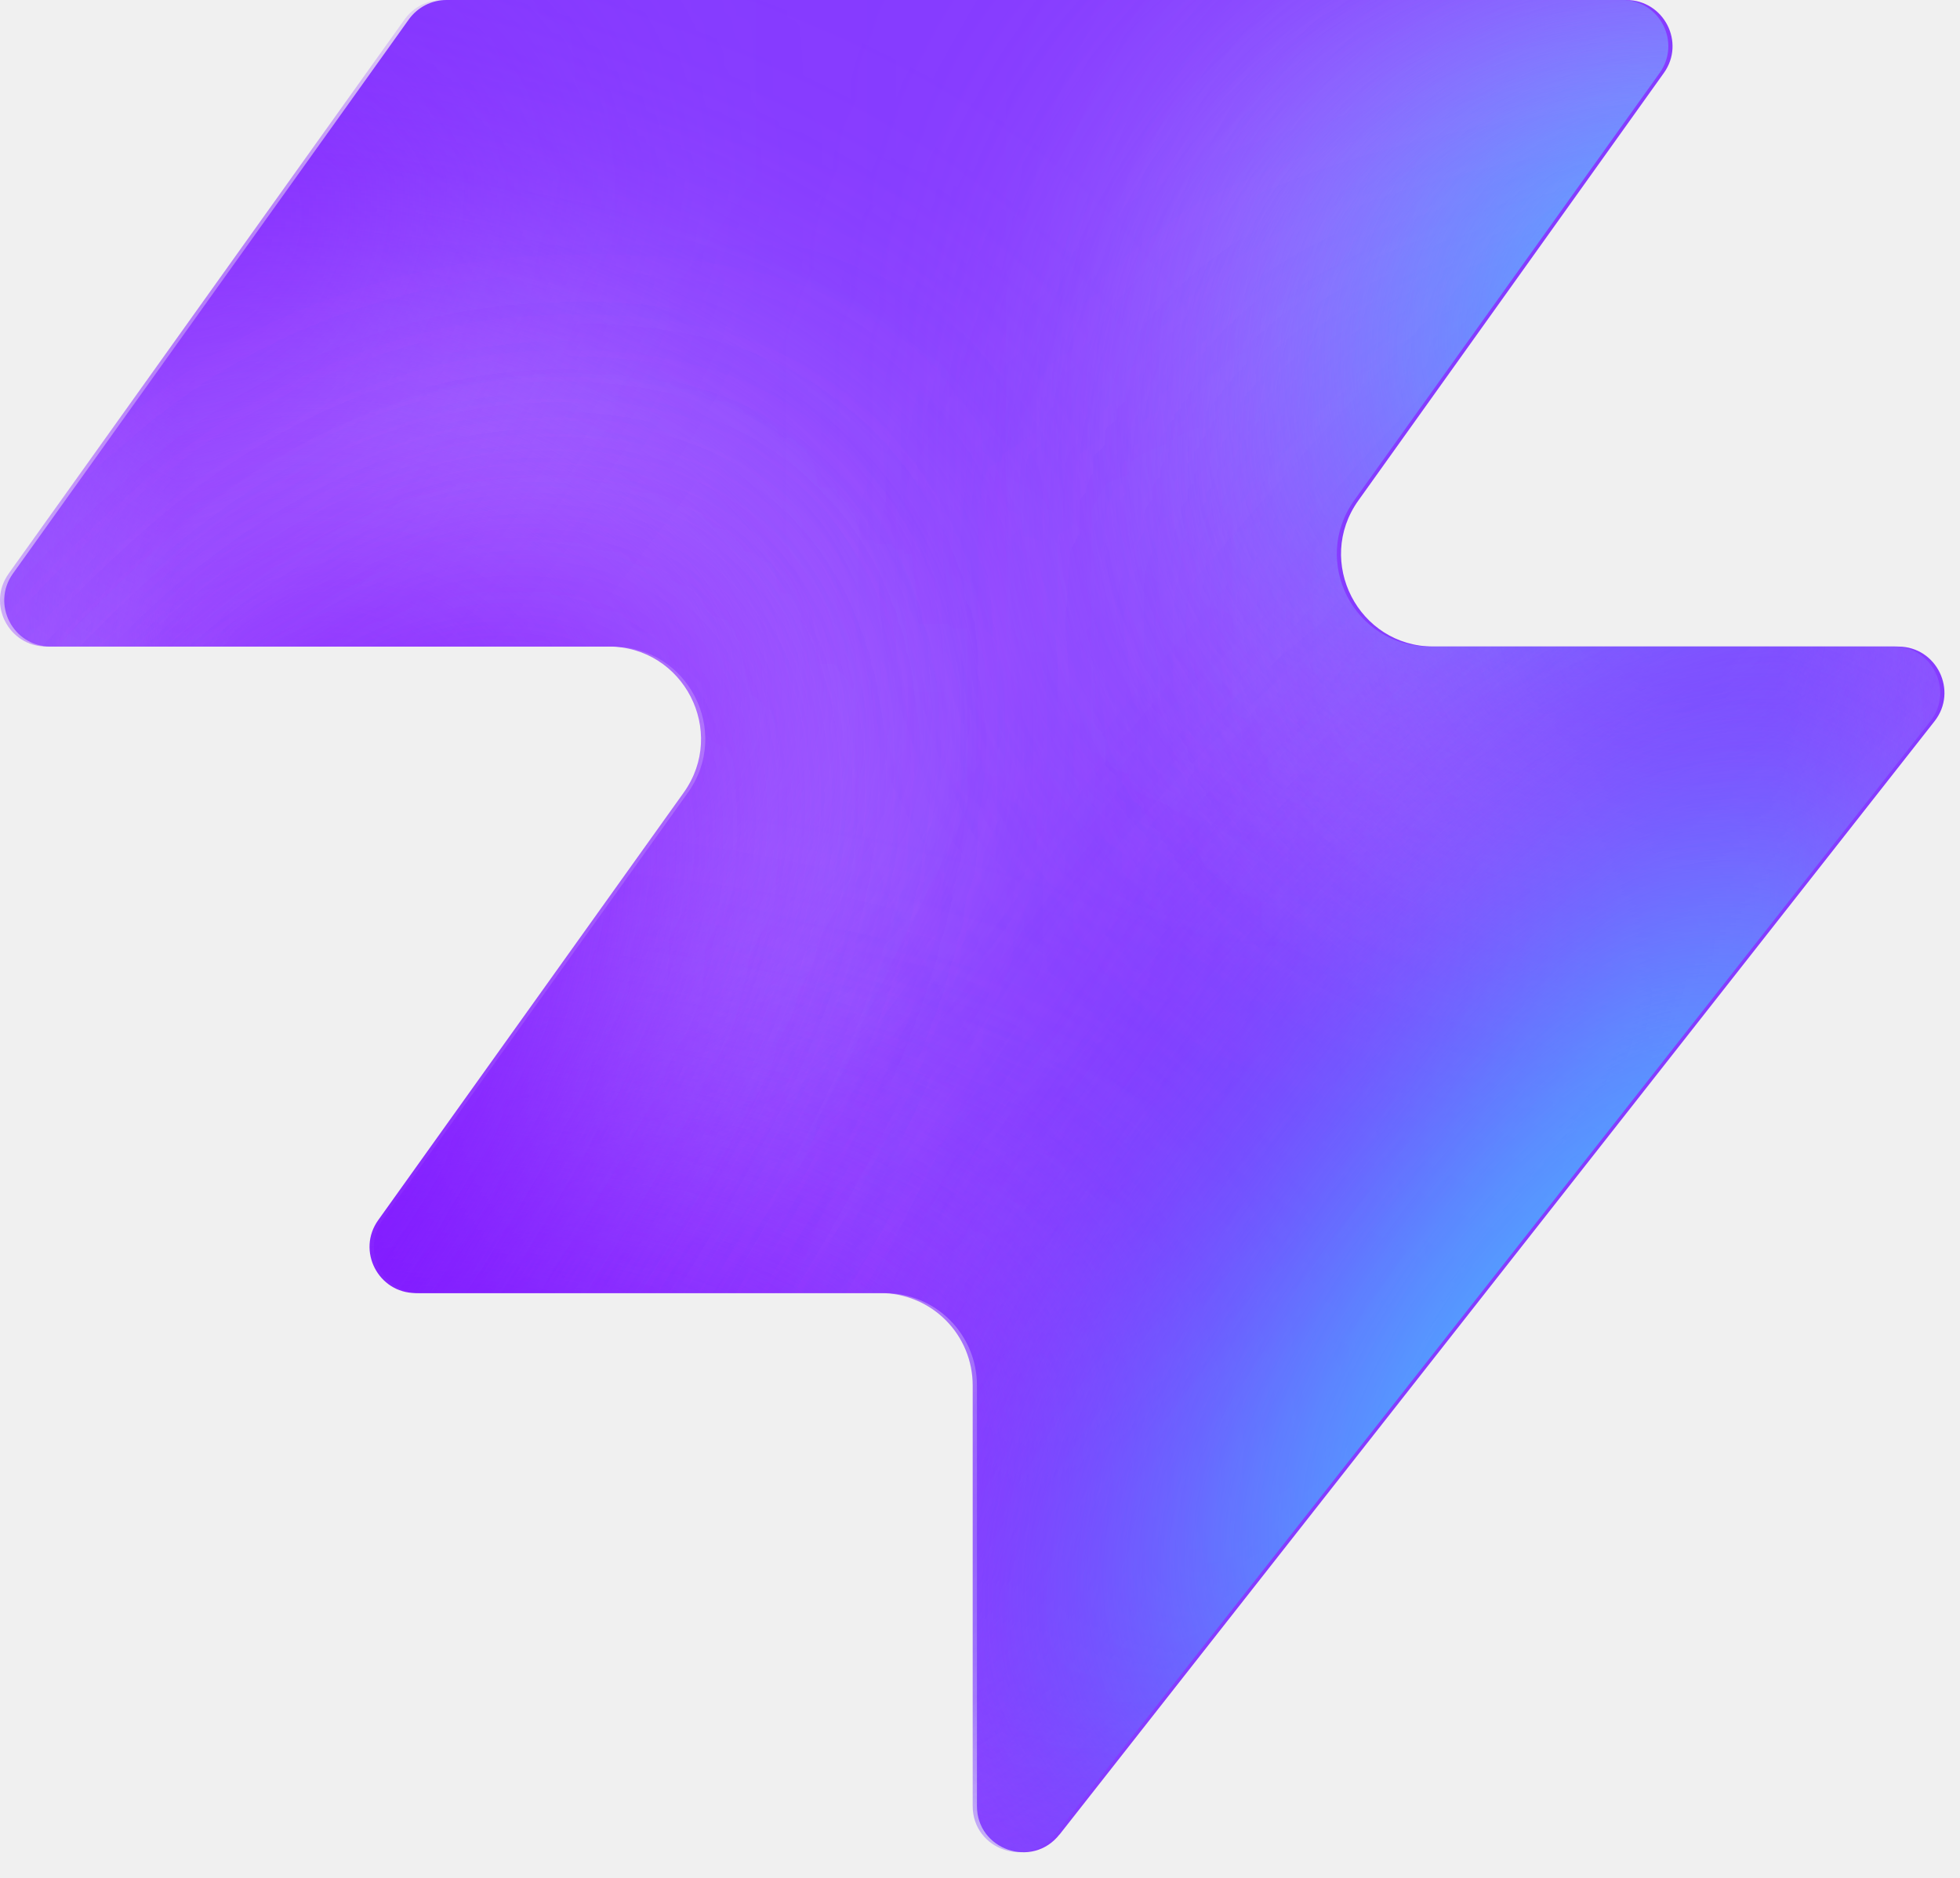
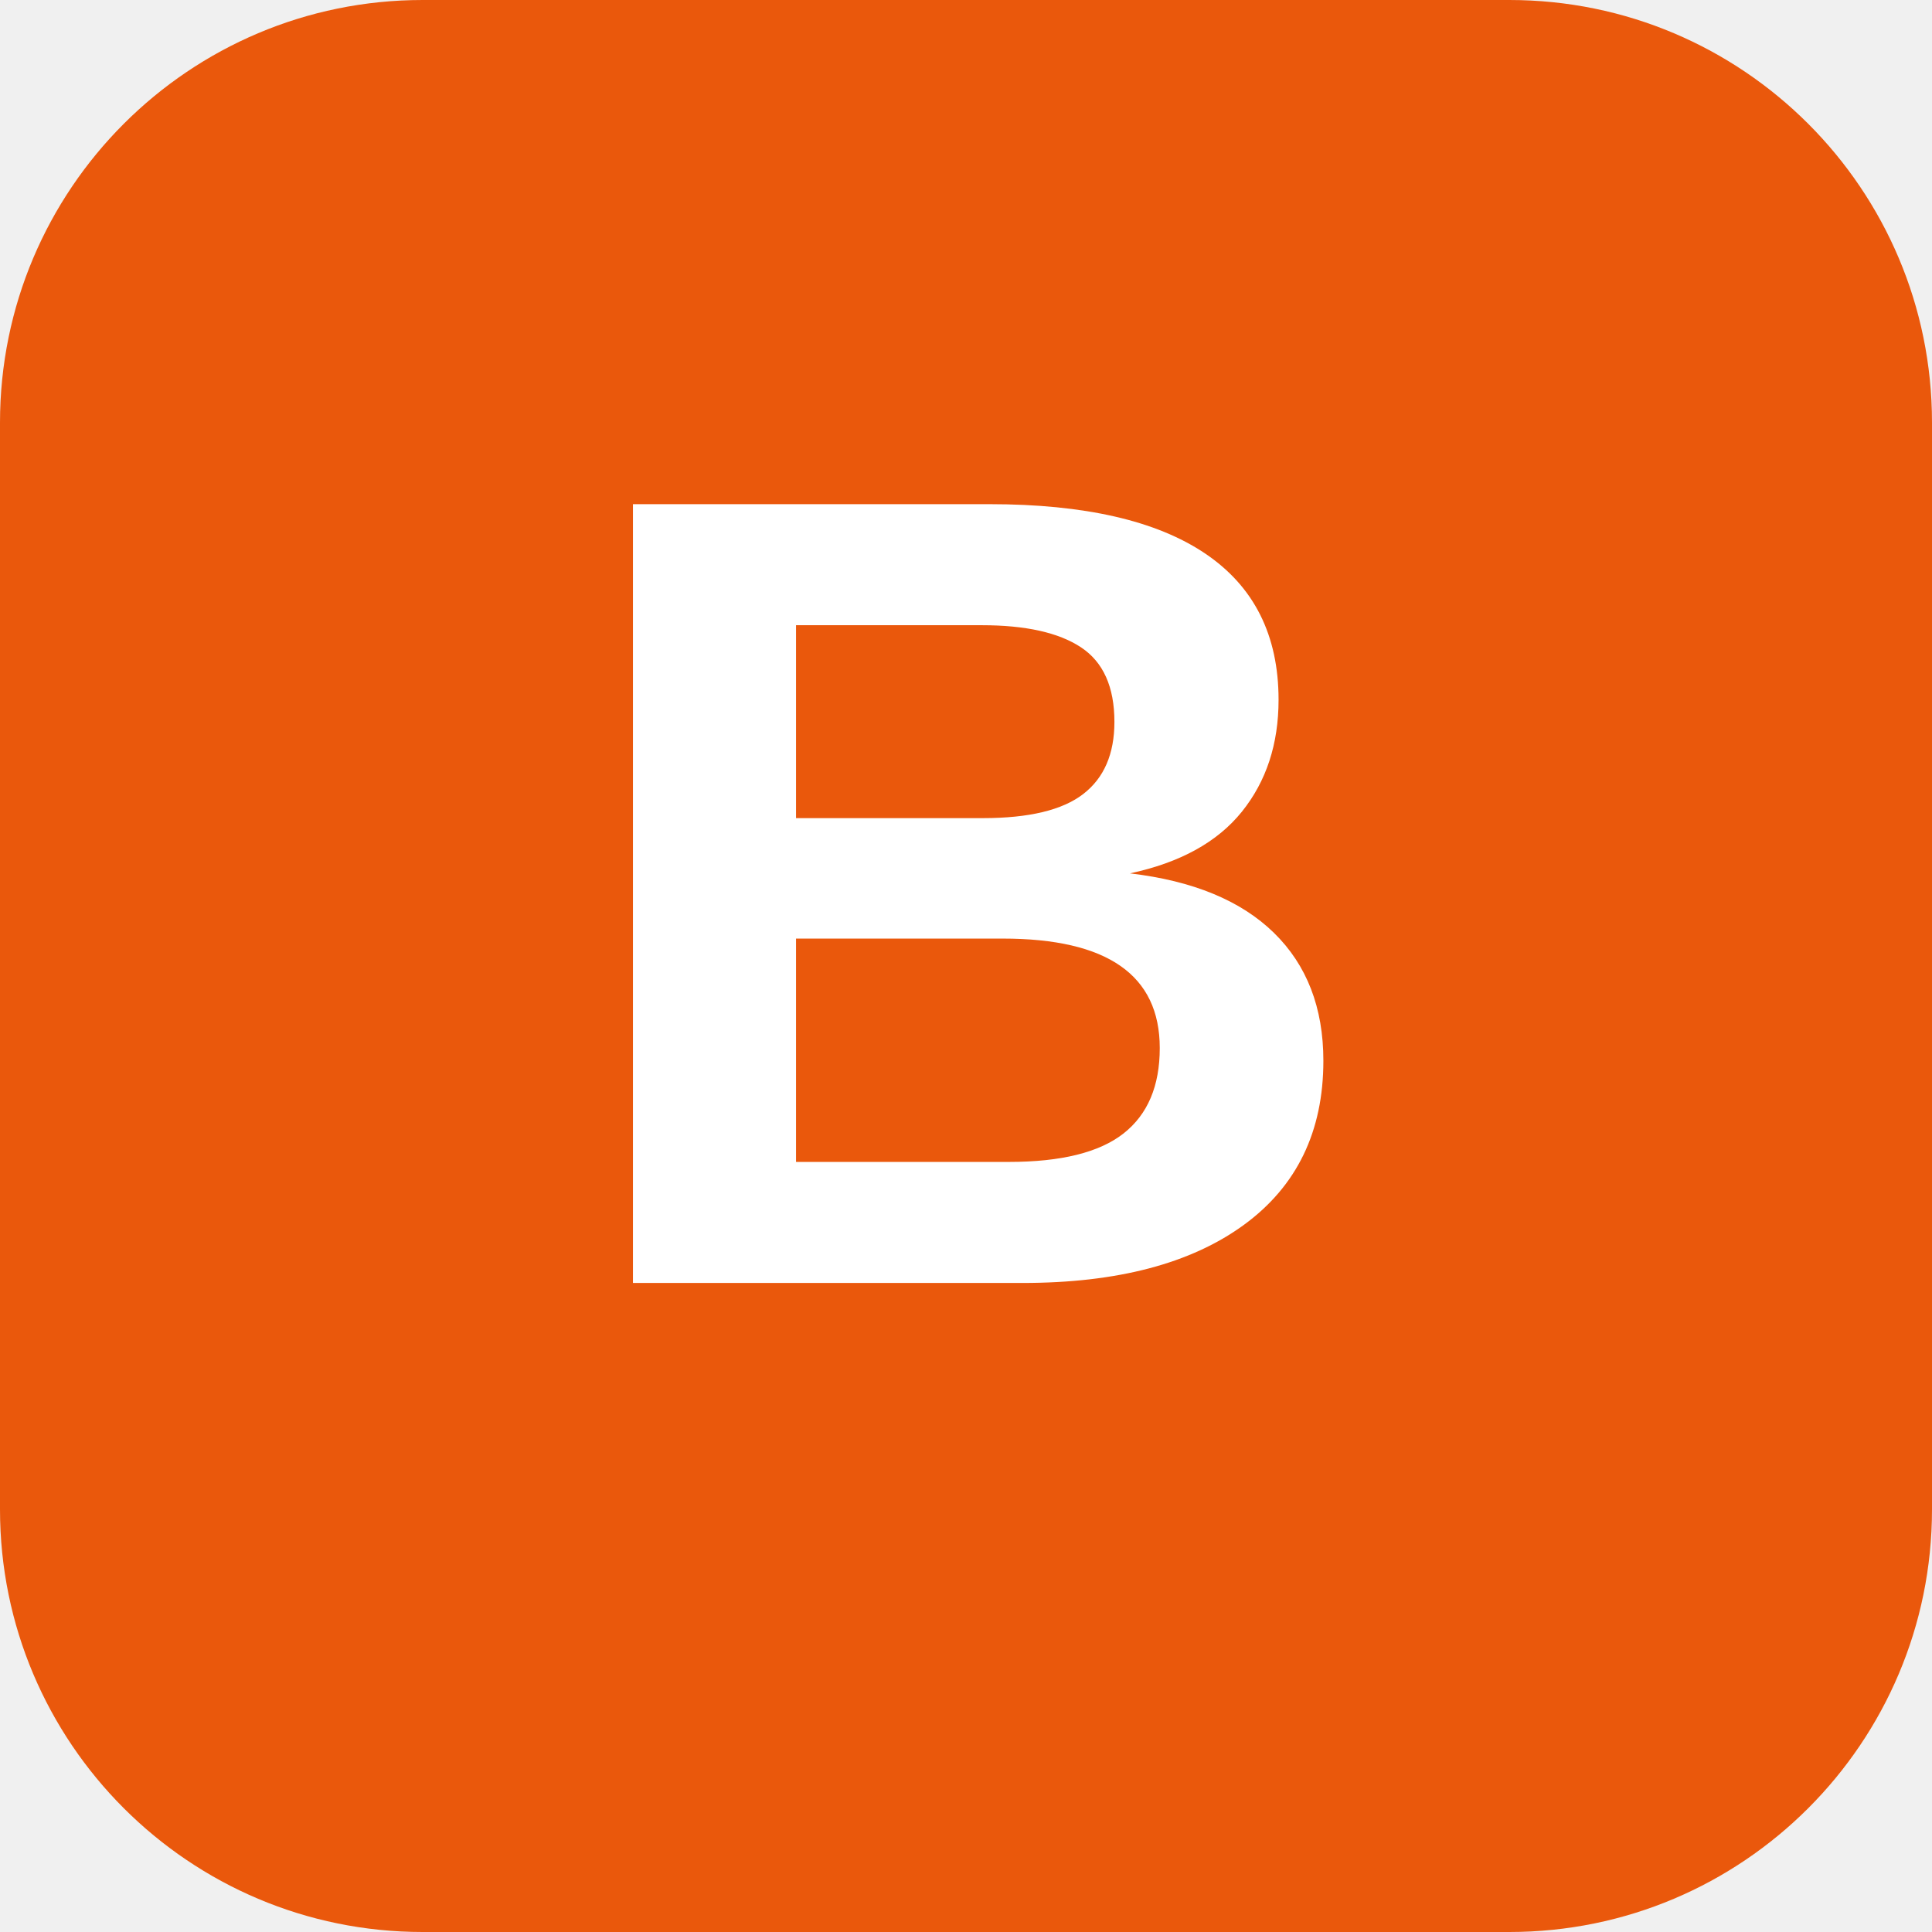
- <svg xmlns="http://www.w3.org/2000/svg" width="48" height="46" fill="none" viewBox="0 0 48 46">
-   <path fill="#863bff" d="M25.946 44.938c-.664.845-2.021.375-2.021-.698V33.937a2.26 2.26 0 0 0-2.262-2.262H10.287c-.92 0-1.456-1.04-.92-1.788l7.48-10.471c1.07-1.497 0-3.578-1.842-3.578H1.237c-.92 0-1.456-1.04-.92-1.788L10.013.474c.214-.297.556-.474.92-.474h28.894c.92 0 1.456 1.04.92 1.788l-7.48 10.471c-1.07 1.498 0 3.579 1.842 3.579h11.377c.943 0 1.473 1.088.89 1.83L25.947 44.94z" style="fill:#863bff;fill:color(display-p3 .525 .23 1);fill-opacity:1" />
-   <mask id="a" width="48" height="46" x="0" y="0" maskUnits="userSpaceOnUse" style="mask-type:alpha">
-     <path fill="#000" d="M25.842 44.938c-.664.844-2.021.375-2.021-.698V33.937a2.26 2.26 0 0 0-2.262-2.262H10.183c-.92 0-1.456-1.04-.92-1.788l7.48-10.471c1.07-1.498 0-3.579-1.842-3.579H1.133c-.92 0-1.456-1.04-.92-1.787L9.91.473c.214-.297.556-.474.92-.474h28.894c.92 0 1.456 1.04.92 1.788l-7.48 10.471c-1.07 1.498 0 3.578 1.842 3.578h11.377c.943 0 1.473 1.088.89 1.832L25.843 44.94z" style="fill:#000;fill-opacity:1" />
-   </mask>
-   <g mask="url(#a)">
-     <g filter="url(#b)">
-       <ellipse cx="5.508" cy="14.704" fill="#ede6ff" rx="5.508" ry="14.704" style="fill:#ede6ff;fill:color(display-p3 .927 .903 1);fill-opacity:1" transform="matrix(.00324 1 1 -.00324 -4.47 31.516)" />
-     </g>
-     <g filter="url(#c)">
-       <ellipse cx="10.399" cy="29.851" fill="#ede6ff" rx="10.399" ry="29.851" style="fill:#ede6ff;fill:color(display-p3 .927 .903 1);fill-opacity:1" transform="matrix(.00324 1 1 -.00324 -39.328 7.883)" />
-     </g>
-     <g filter="url(#d)">
-       <ellipse cx="5.508" cy="30.487" fill="#7e14ff" rx="5.508" ry="30.487" style="fill:#7e14ff;fill:color(display-p3 .492 .077 1);fill-opacity:1" transform="rotate(89.814 -25.913 -14.639)scale(1 -1)" />
-     </g>
-     <g filter="url(#e)">
-       <ellipse cx="5.508" cy="30.599" fill="#7e14ff" rx="5.508" ry="30.599" style="fill:#7e14ff;fill:color(display-p3 .492 .077 1);fill-opacity:1" transform="rotate(89.814 -32.644 -3.334)scale(1 -1)" />
-     </g>
-     <g filter="url(#f)">
-       <ellipse cx="5.508" cy="30.599" fill="#7e14ff" rx="5.508" ry="30.599" style="fill:#7e14ff;fill:color(display-p3 .492 .077 1);fill-opacity:1" transform="matrix(.00324 1 1 -.00324 -34.34 30.47)" />
-     </g>
-     <g filter="url(#g)">
-       <ellipse cx="14.072" cy="22.078" fill="#ede6ff" rx="14.072" ry="22.078" style="fill:#ede6ff;fill:color(display-p3 .927 .903 1);fill-opacity:1" transform="rotate(93.35 24.506 48.493)scale(-1 1)" />
-     </g>
-     <g filter="url(#h)">
-       <ellipse cx="3.47" cy="21.501" fill="#7e14ff" rx="3.47" ry="21.501" style="fill:#7e14ff;fill:color(display-p3 .492 .077 1);fill-opacity:1" transform="rotate(89.009 28.708 47.59)scale(-1 1)" />
-     </g>
-     <g filter="url(#i)">
-       <ellipse cx="3.47" cy="21.501" fill="#7e14ff" rx="3.47" ry="21.501" style="fill:#7e14ff;fill:color(display-p3 .492 .077 1);fill-opacity:1" transform="rotate(89.009 28.708 47.59)scale(-1 1)" />
-     </g>
-     <g filter="url(#j)">
-       <ellipse cx=".387" cy="8.972" fill="#7e14ff" rx="4.407" ry="29.108" style="fill:#7e14ff;fill:color(display-p3 .492 .077 1);fill-opacity:1" transform="rotate(39.51 .387 8.972)" />
-     </g>
-     <g filter="url(#k)">
-       <ellipse cx="47.523" cy="-6.092" fill="#7e14ff" rx="4.407" ry="29.108" style="fill:#7e14ff;fill:color(display-p3 .492 .077 1);fill-opacity:1" transform="rotate(37.892 47.523 -6.092)" />
-     </g>
-     <g filter="url(#l)">
-       <ellipse cx="41.412" cy="6.333" fill="#47bfff" rx="5.971" ry="9.665" style="fill:#47bfff;fill:color(display-p3 .28 .748 1);fill-opacity:1" transform="rotate(37.892 41.412 6.333)" />
-     </g>
-     <g filter="url(#m)">
-       <ellipse cx="-1.879" cy="38.332" fill="#7e14ff" rx="4.407" ry="29.108" style="fill:#7e14ff;fill:color(display-p3 .492 .077 1);fill-opacity:1" transform="rotate(37.892 -1.88 38.332)" />
-     </g>
-     <g filter="url(#n)">
-       <ellipse cx="-1.879" cy="38.332" fill="#7e14ff" rx="4.407" ry="29.108" style="fill:#7e14ff;fill:color(display-p3 .492 .077 1);fill-opacity:1" transform="rotate(37.892 -1.88 38.332)" />
-     </g>
-     <g filter="url(#o)">
-       <ellipse cx="35.651" cy="29.907" fill="#7e14ff" rx="4.407" ry="29.108" style="fill:#7e14ff;fill:color(display-p3 .492 .077 1);fill-opacity:1" transform="rotate(37.892 35.651 29.907)" />
-     </g>
-     <g filter="url(#p)">
-       <ellipse cx="38.418" cy="32.4" fill="#47bfff" rx="5.971" ry="15.297" style="fill:#47bfff;fill:color(display-p3 .28 .748 1);fill-opacity:1" transform="rotate(37.892 38.418 32.4)" />
-     </g>
-   </g>
-   <defs>
-     <filter id="b" width="60.045" height="41.654" x="-19.77" y="16.149" color-interpolation-filters="sRGB" filterUnits="userSpaceOnUse">
-       <feFlood flood-opacity="0" result="BackgroundImageFix" />
-       <feBlend in="SourceGraphic" in2="BackgroundImageFix" result="shape" />
-       <feGaussianBlur result="effect1_foregroundBlur_2002_17158" stdDeviation="7.659" />
-     </filter>
-     <filter id="c" width="90.34" height="51.437" x="-54.613" y="-7.533" color-interpolation-filters="sRGB" filterUnits="userSpaceOnUse">
-       <feFlood flood-opacity="0" result="BackgroundImageFix" />
-       <feBlend in="SourceGraphic" in2="BackgroundImageFix" result="shape" />
-       <feGaussianBlur result="effect1_foregroundBlur_2002_17158" stdDeviation="7.659" />
-     </filter>
-     <filter id="d" width="79.355" height="29.4" x="-49.64" y="2.03" color-interpolation-filters="sRGB" filterUnits="userSpaceOnUse">
-       <feFlood flood-opacity="0" result="BackgroundImageFix" />
-       <feBlend in="SourceGraphic" in2="BackgroundImageFix" result="shape" />
-       <feGaussianBlur result="effect1_foregroundBlur_2002_17158" stdDeviation="4.596" />
-     </filter>
-     <filter id="e" width="79.579" height="29.4" x="-45.045" y="20.029" color-interpolation-filters="sRGB" filterUnits="userSpaceOnUse">
-       <feFlood flood-opacity="0" result="BackgroundImageFix" />
-       <feBlend in="SourceGraphic" in2="BackgroundImageFix" result="shape" />
-       <feGaussianBlur result="effect1_foregroundBlur_2002_17158" stdDeviation="4.596" />
-     </filter>
-     <filter id="f" width="79.579" height="29.4" x="-43.513" y="21.178" color-interpolation-filters="sRGB" filterUnits="userSpaceOnUse">
-       <feFlood flood-opacity="0" result="BackgroundImageFix" />
-       <feBlend in="SourceGraphic" in2="BackgroundImageFix" result="shape" />
-       <feGaussianBlur result="effect1_foregroundBlur_2002_17158" stdDeviation="4.596" />
-     </filter>
-     <filter id="g" width="74.749" height="58.852" x="15.756" y="-17.901" color-interpolation-filters="sRGB" filterUnits="userSpaceOnUse">
-       <feFlood flood-opacity="0" result="BackgroundImageFix" />
-       <feBlend in="SourceGraphic" in2="BackgroundImageFix" result="shape" />
-       <feGaussianBlur result="effect1_foregroundBlur_2002_17158" stdDeviation="7.659" />
-     </filter>
-     <filter id="h" width="61.377" height="25.362" x="23.548" y="2.284" color-interpolation-filters="sRGB" filterUnits="userSpaceOnUse">
-       <feFlood flood-opacity="0" result="BackgroundImageFix" />
-       <feBlend in="SourceGraphic" in2="BackgroundImageFix" result="shape" />
-       <feGaussianBlur result="effect1_foregroundBlur_2002_17158" stdDeviation="4.596" />
-     </filter>
-     <filter id="i" width="61.377" height="25.362" x="23.548" y="2.284" color-interpolation-filters="sRGB" filterUnits="userSpaceOnUse">
-       <feFlood flood-opacity="0" result="BackgroundImageFix" />
-       <feBlend in="SourceGraphic" in2="BackgroundImageFix" result="shape" />
-       <feGaussianBlur result="effect1_foregroundBlur_2002_17158" stdDeviation="4.596" />
-     </filter>
-     <filter id="j" width="56.045" height="63.649" x="-27.636" y="-22.853" color-interpolation-filters="sRGB" filterUnits="userSpaceOnUse">
-       <feFlood flood-opacity="0" result="BackgroundImageFix" />
-       <feBlend in="SourceGraphic" in2="BackgroundImageFix" result="shape" />
-       <feGaussianBlur result="effect1_foregroundBlur_2002_17158" stdDeviation="4.596" />
-     </filter>
-     <filter id="k" width="54.814" height="64.646" x="20.116" y="-38.415" color-interpolation-filters="sRGB" filterUnits="userSpaceOnUse">
-       <feFlood flood-opacity="0" result="BackgroundImageFix" />
-       <feBlend in="SourceGraphic" in2="BackgroundImageFix" result="shape" />
-       <feGaussianBlur result="effect1_foregroundBlur_2002_17158" stdDeviation="4.596" />
-     </filter>
-     <filter id="l" width="33.541" height="35.313" x="24.641" y="-11.323" color-interpolation-filters="sRGB" filterUnits="userSpaceOnUse">
-       <feFlood flood-opacity="0" result="BackgroundImageFix" />
-       <feBlend in="SourceGraphic" in2="BackgroundImageFix" result="shape" />
-       <feGaussianBlur result="effect1_foregroundBlur_2002_17158" stdDeviation="4.596" />
-     </filter>
-     <filter id="m" width="54.814" height="64.646" x="-29.286" y="6.009" color-interpolation-filters="sRGB" filterUnits="userSpaceOnUse">
-       <feFlood flood-opacity="0" result="BackgroundImageFix" />
-       <feBlend in="SourceGraphic" in2="BackgroundImageFix" result="shape" />
-       <feGaussianBlur result="effect1_foregroundBlur_2002_17158" stdDeviation="4.596" />
-     </filter>
-     <filter id="n" width="54.814" height="64.646" x="-29.286" y="6.009" color-interpolation-filters="sRGB" filterUnits="userSpaceOnUse">
-       <feFlood flood-opacity="0" result="BackgroundImageFix" />
-       <feBlend in="SourceGraphic" in2="BackgroundImageFix" result="shape" />
-       <feGaussianBlur result="effect1_foregroundBlur_2002_17158" stdDeviation="4.596" />
-     </filter>
-     <filter id="o" width="54.814" height="64.646" x="8.244" y="-2.416" color-interpolation-filters="sRGB" filterUnits="userSpaceOnUse">
-       <feFlood flood-opacity="0" result="BackgroundImageFix" />
-       <feBlend in="SourceGraphic" in2="BackgroundImageFix" result="shape" />
-       <feGaussianBlur result="effect1_foregroundBlur_2002_17158" stdDeviation="4.596" />
-     </filter>
-     <filter id="p" width="39.409" height="43.623" x="18.713" y="10.588" color-interpolation-filters="sRGB" filterUnits="userSpaceOnUse">
-       <feFlood flood-opacity="0" result="BackgroundImageFix" />
-       <feBlend in="SourceGraphic" in2="BackgroundImageFix" result="shape" />
-       <feGaussianBlur result="effect1_foregroundBlur_2002_17158" stdDeviation="4.596" />
-     </filter>
-   </defs>
+ <svg xmlns="http://www.w3.org/2000/svg" viewBox="0 0 512 512">
+   <rect width="512" height="512" rx="112" fill="#ea580c" />
+   <text x="256" y="340" font-family="Arial, sans-serif" font-size="300" font-weight="700" fill="#ffffff" text-anchor="middle">B</text>
</svg>
